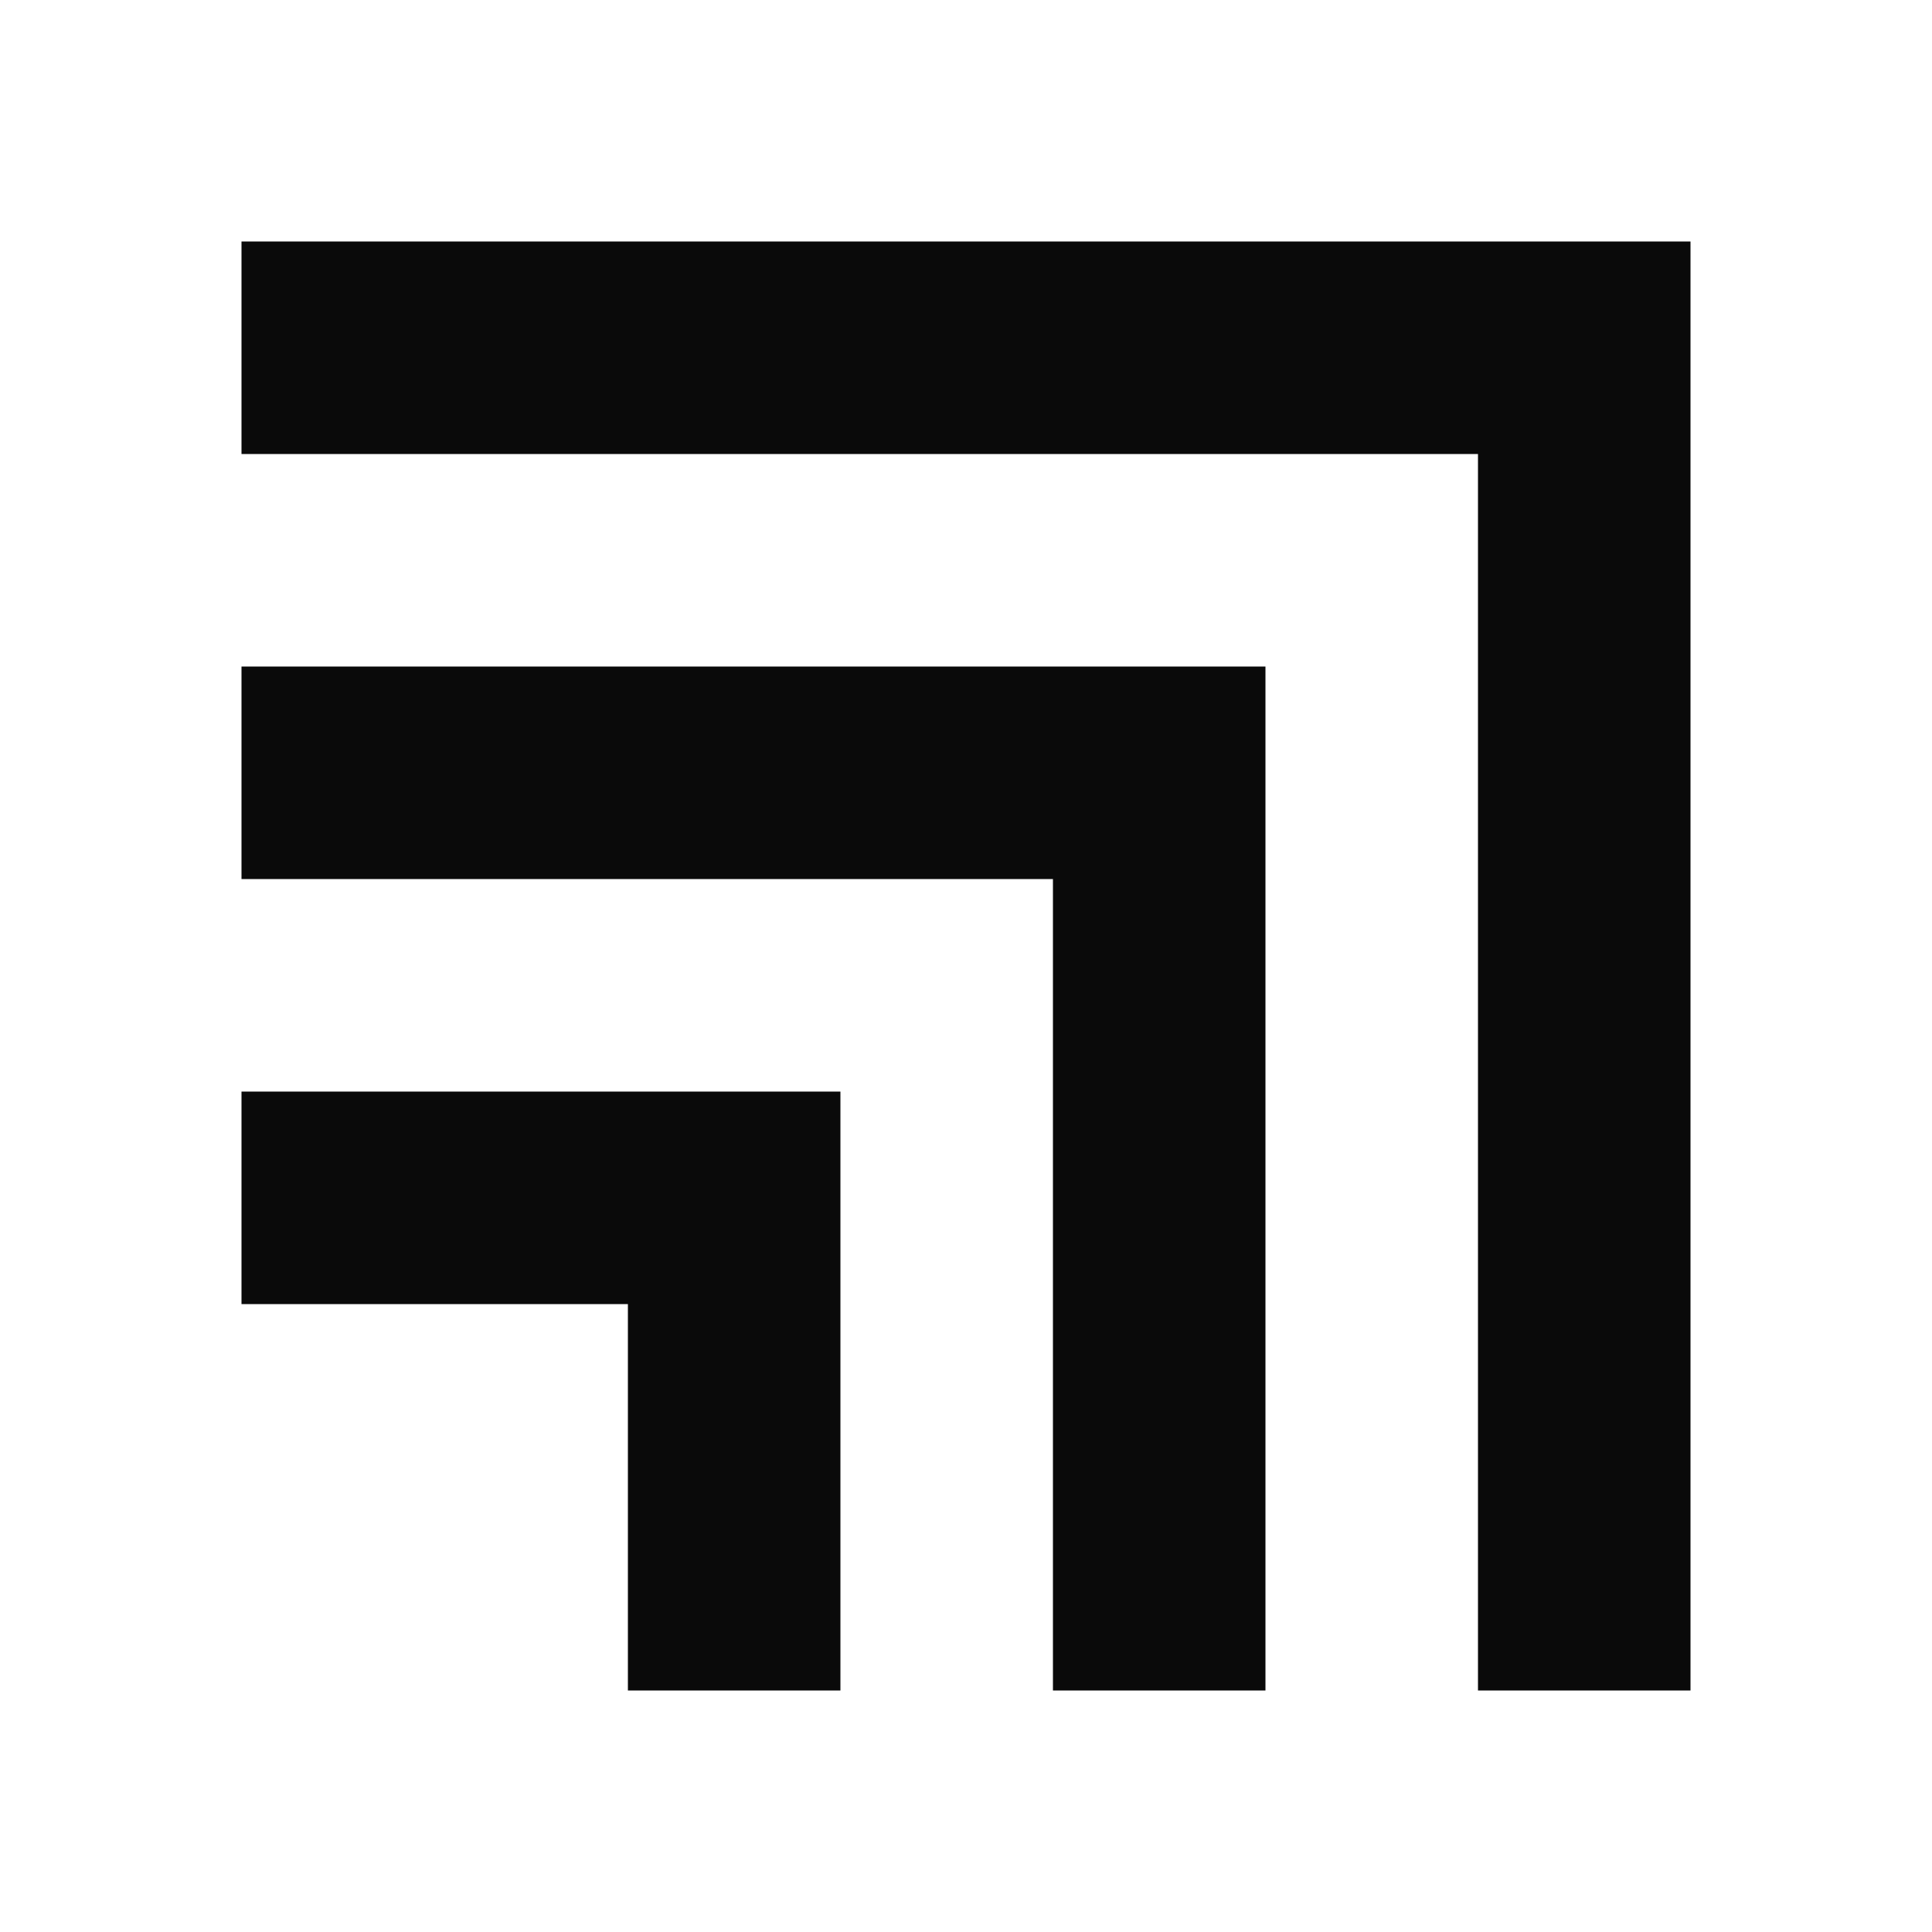
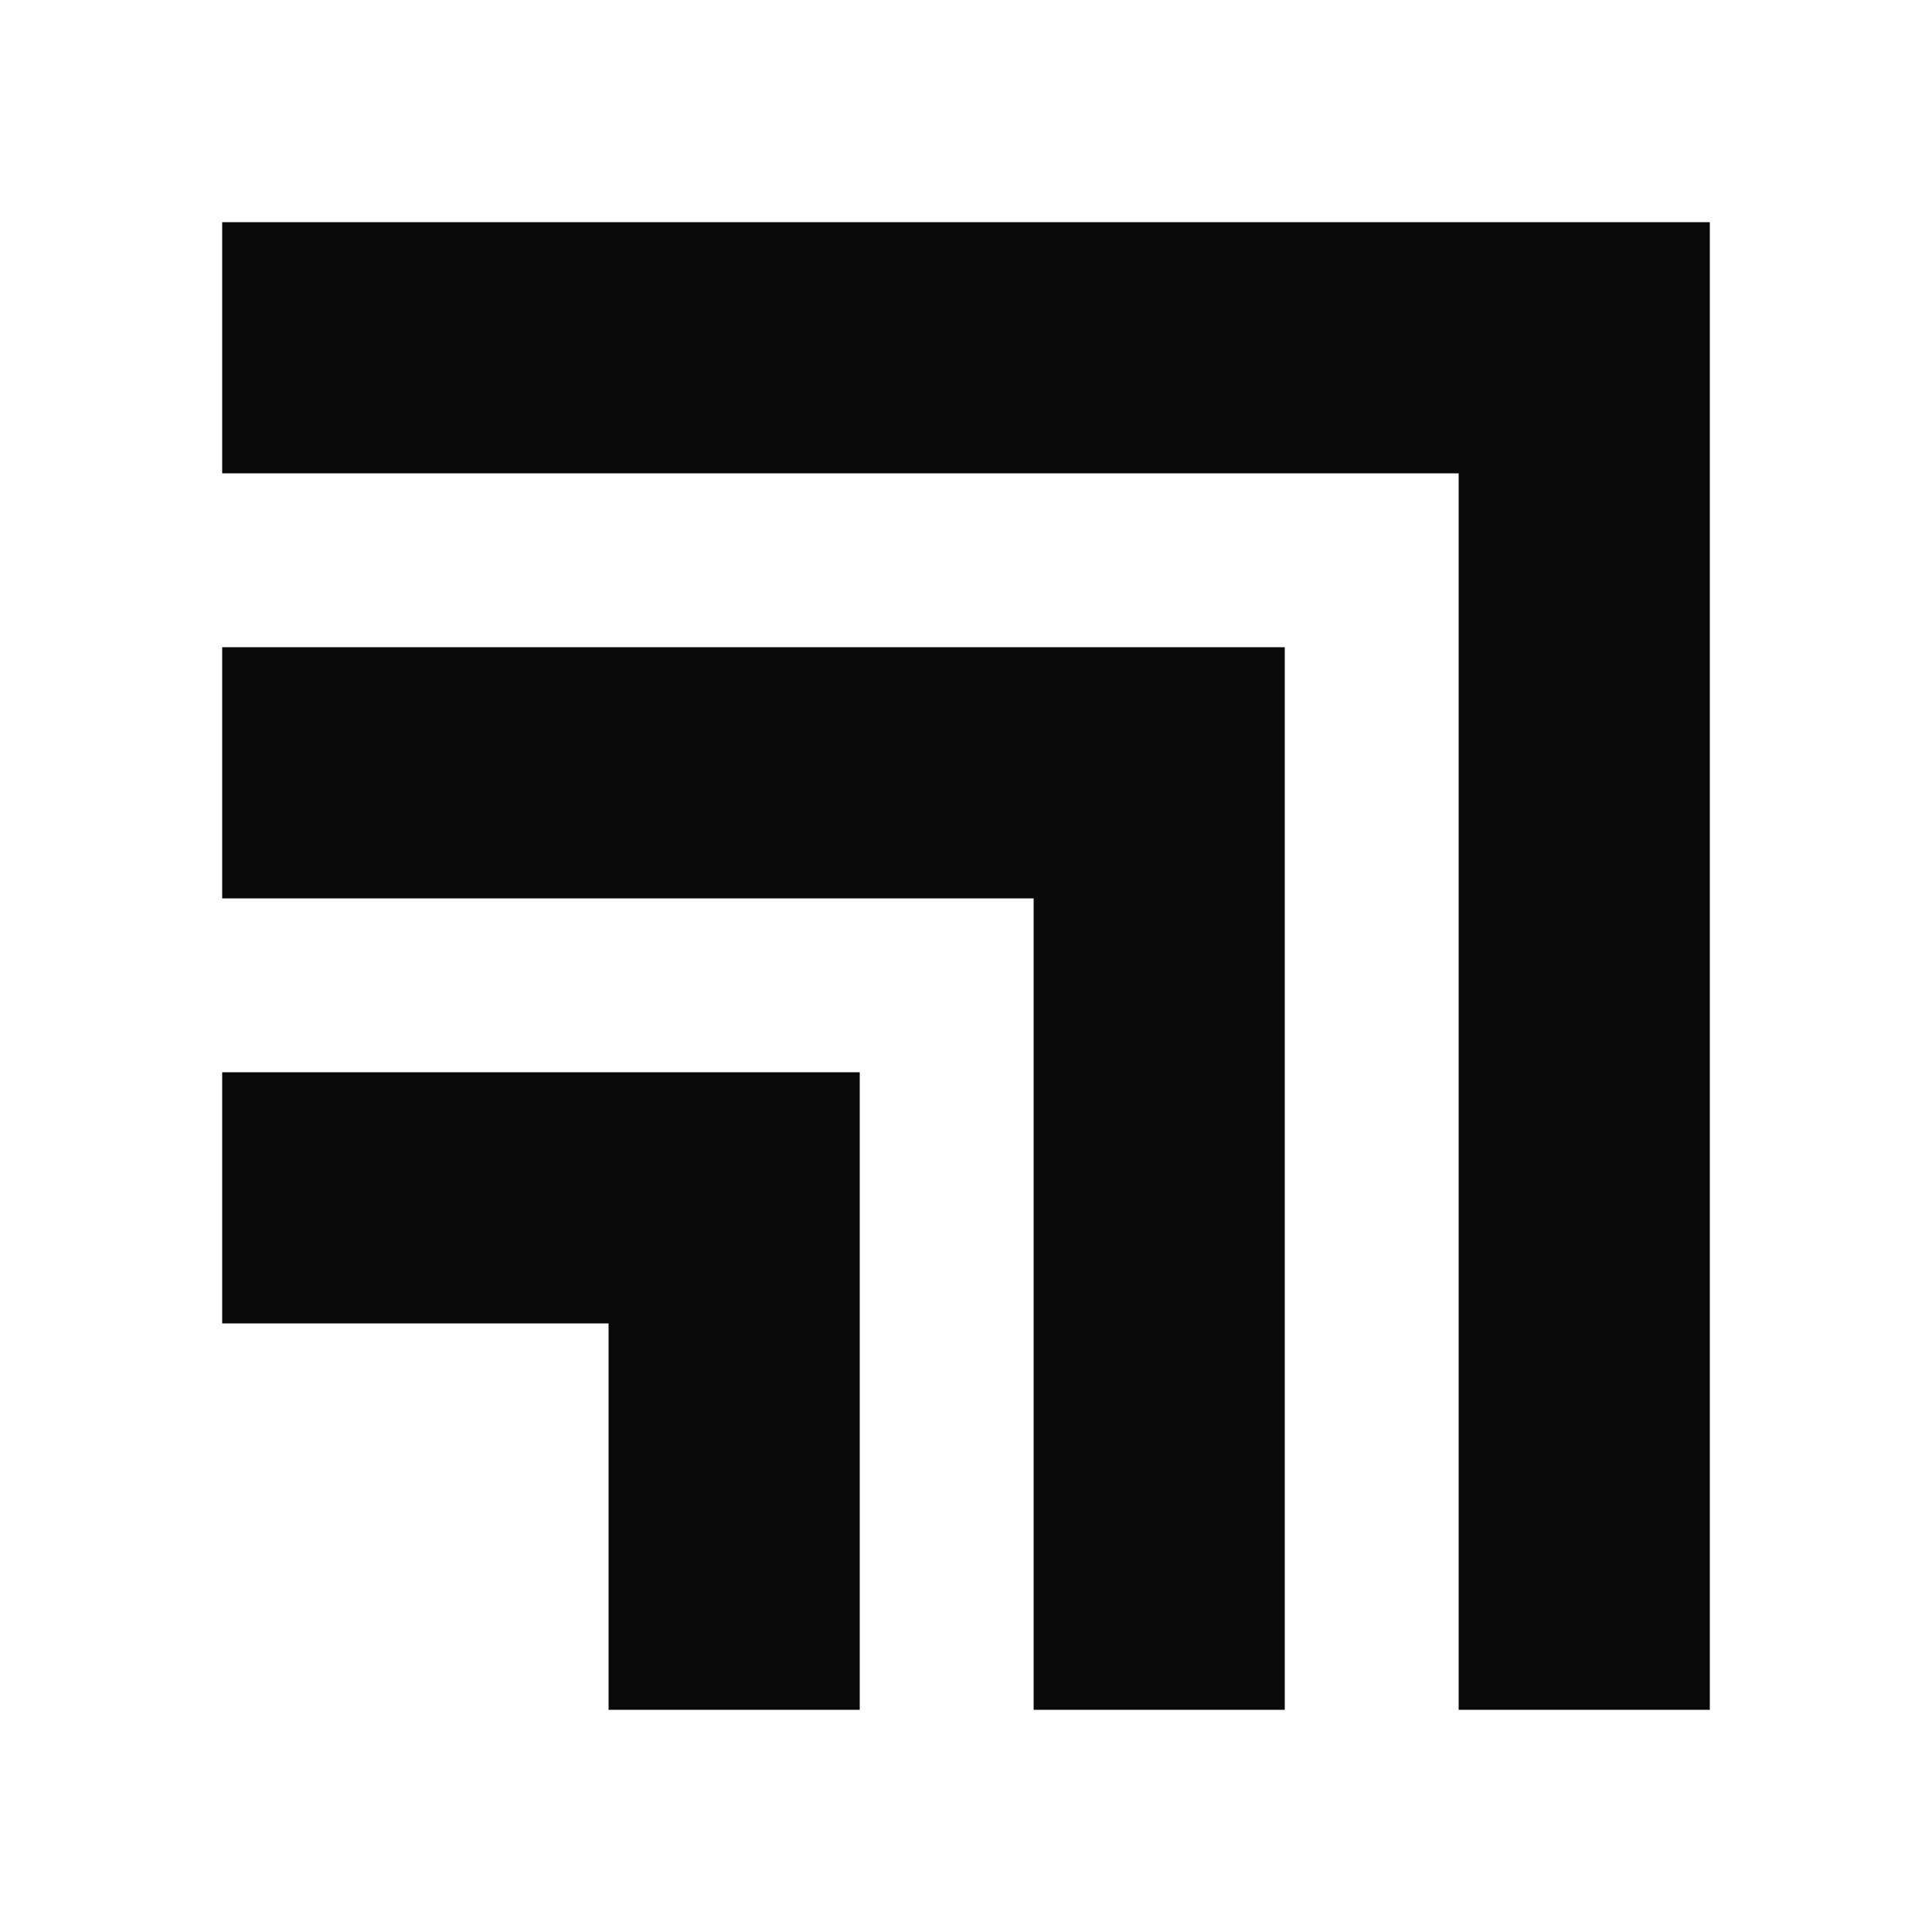
- <svg xmlns="http://www.w3.org/2000/svg" viewBox="0 0 100 100" fill="none" stroke="#0a0a0a" stroke-width="11" stroke-linecap="square" stroke-linejoin="miter">
+ <svg xmlns="http://www.w3.org/2000/svg" viewBox="0 0 100 100" fill="none" stroke="#0a0a0a" stroke-width="13" stroke-linecap="square" stroke-linejoin="miter">
  <path d="M 18 18 L 82 18 L 82 82" />
  <path d="M 18 40 L 60 40 L 60 82" />
  <path d="M 18 62 L 38 62 L 38 82" />
</svg>
